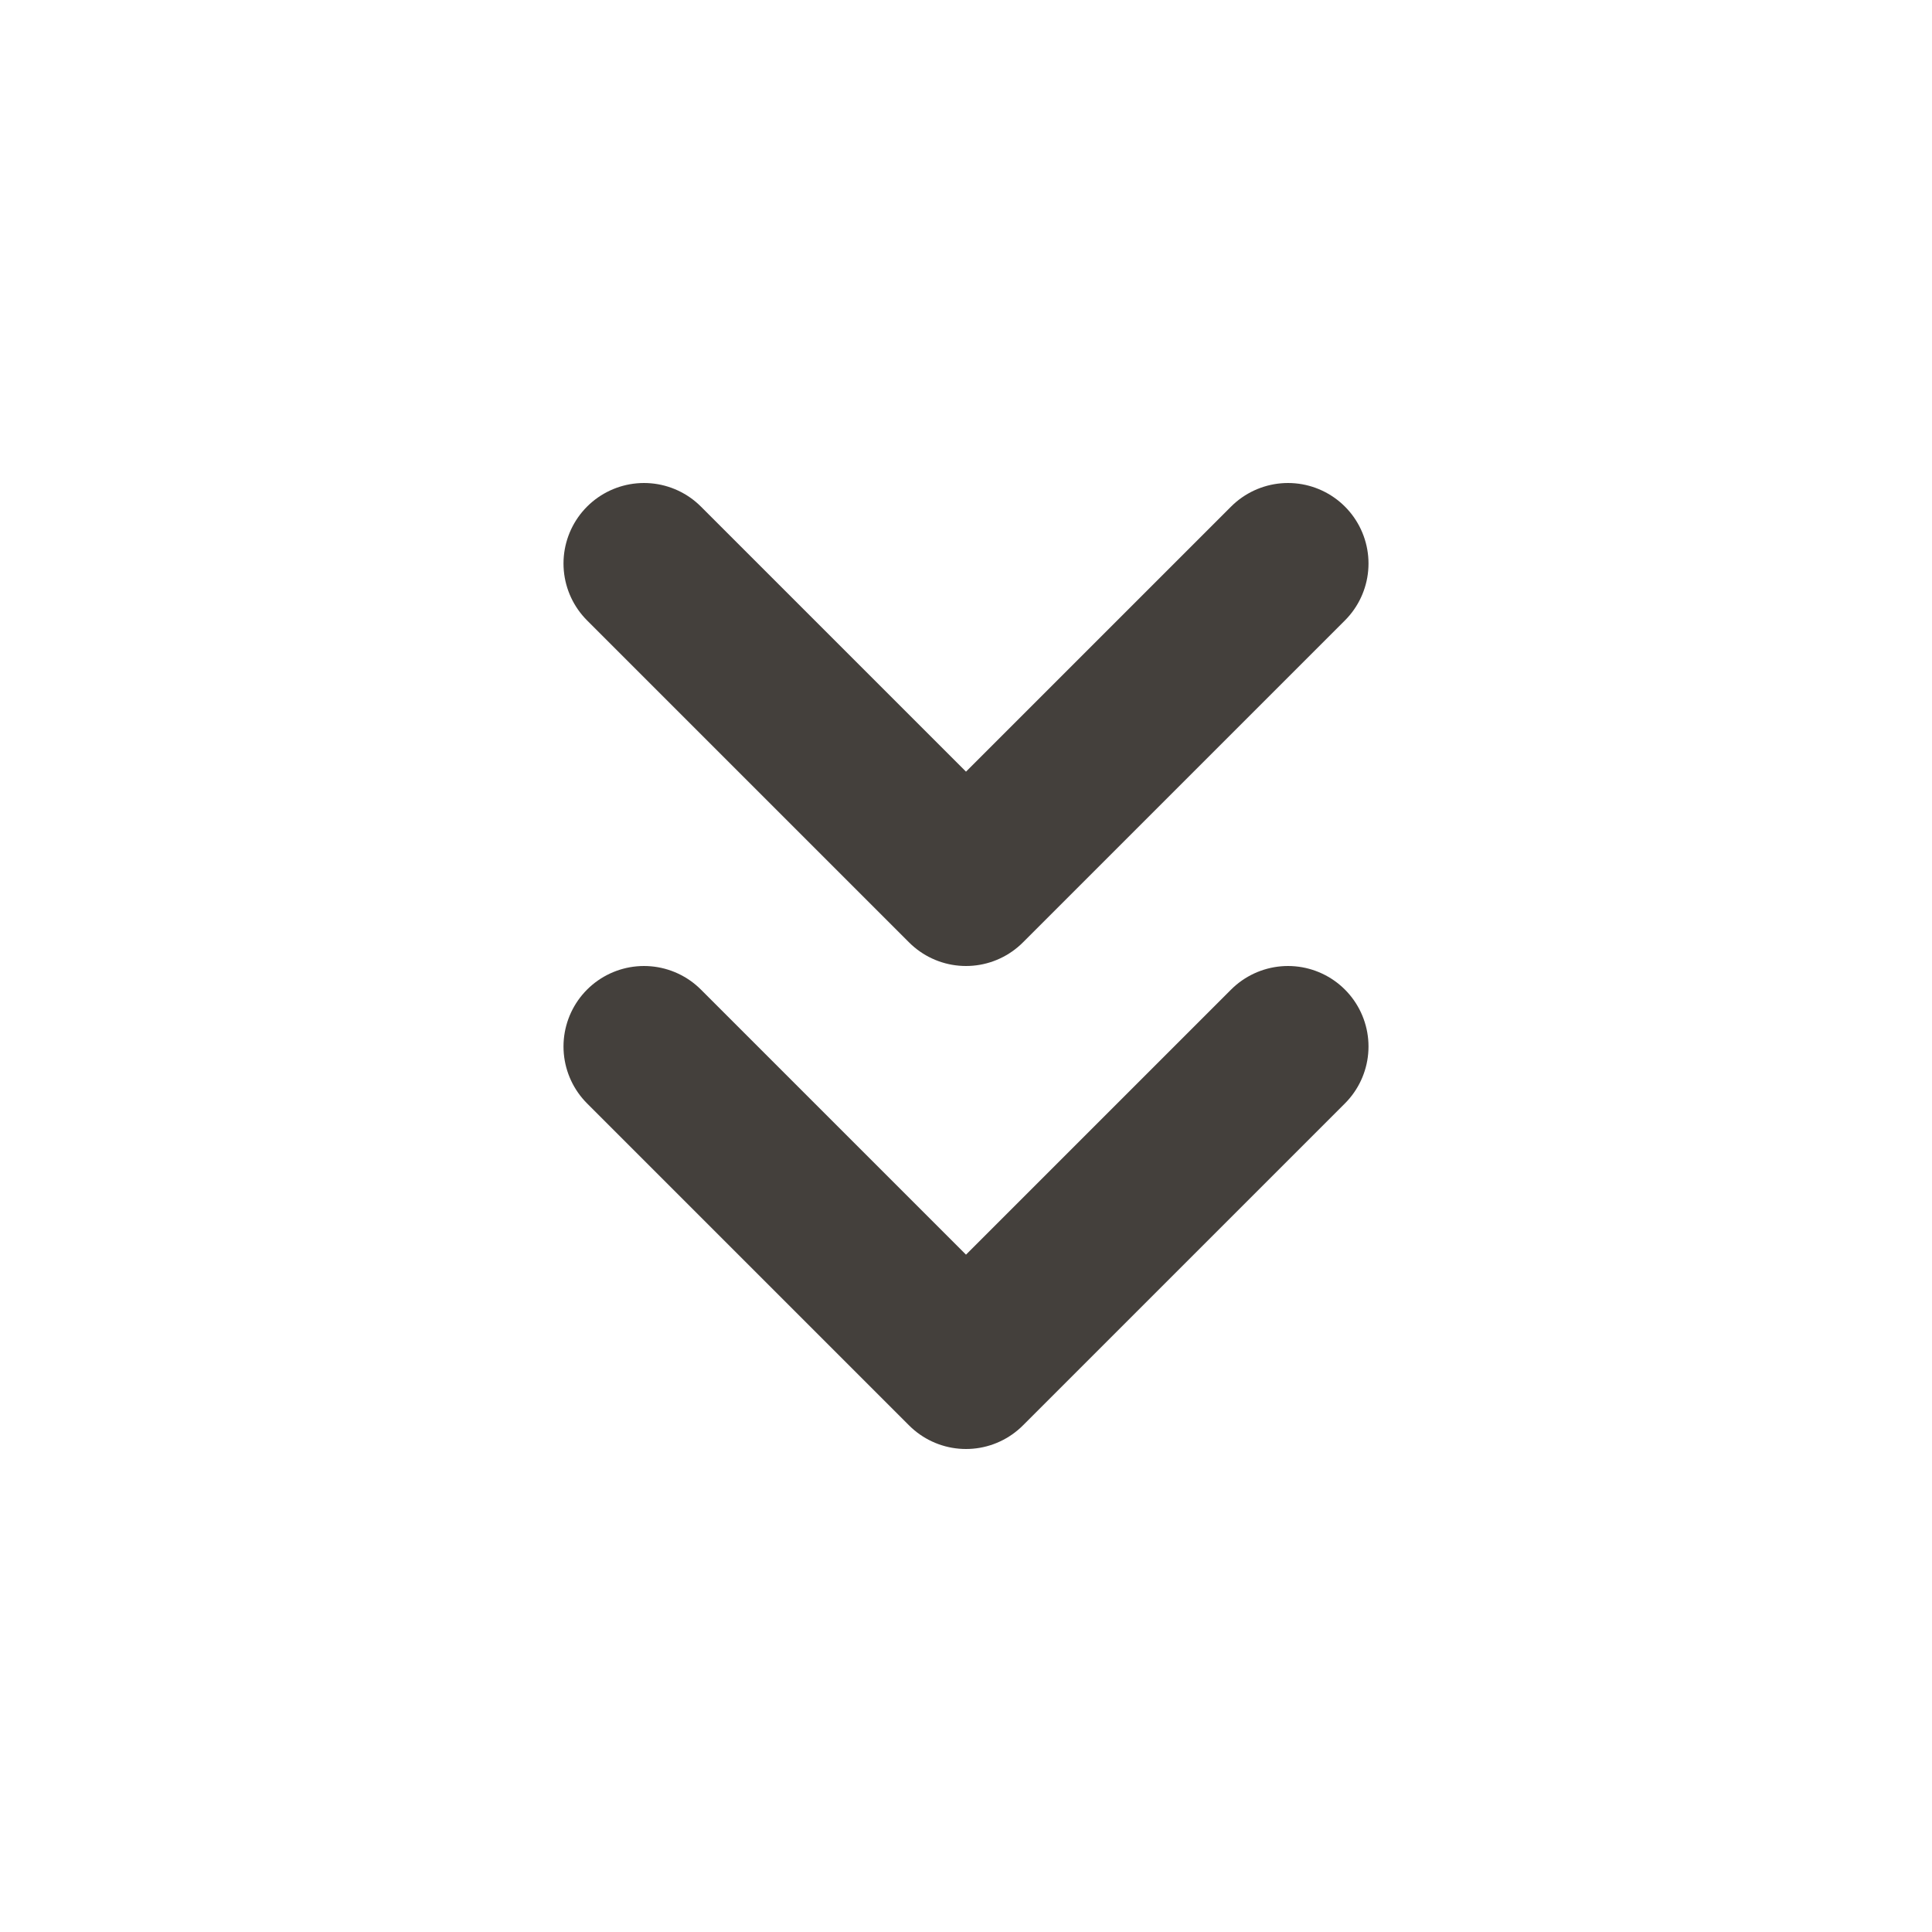
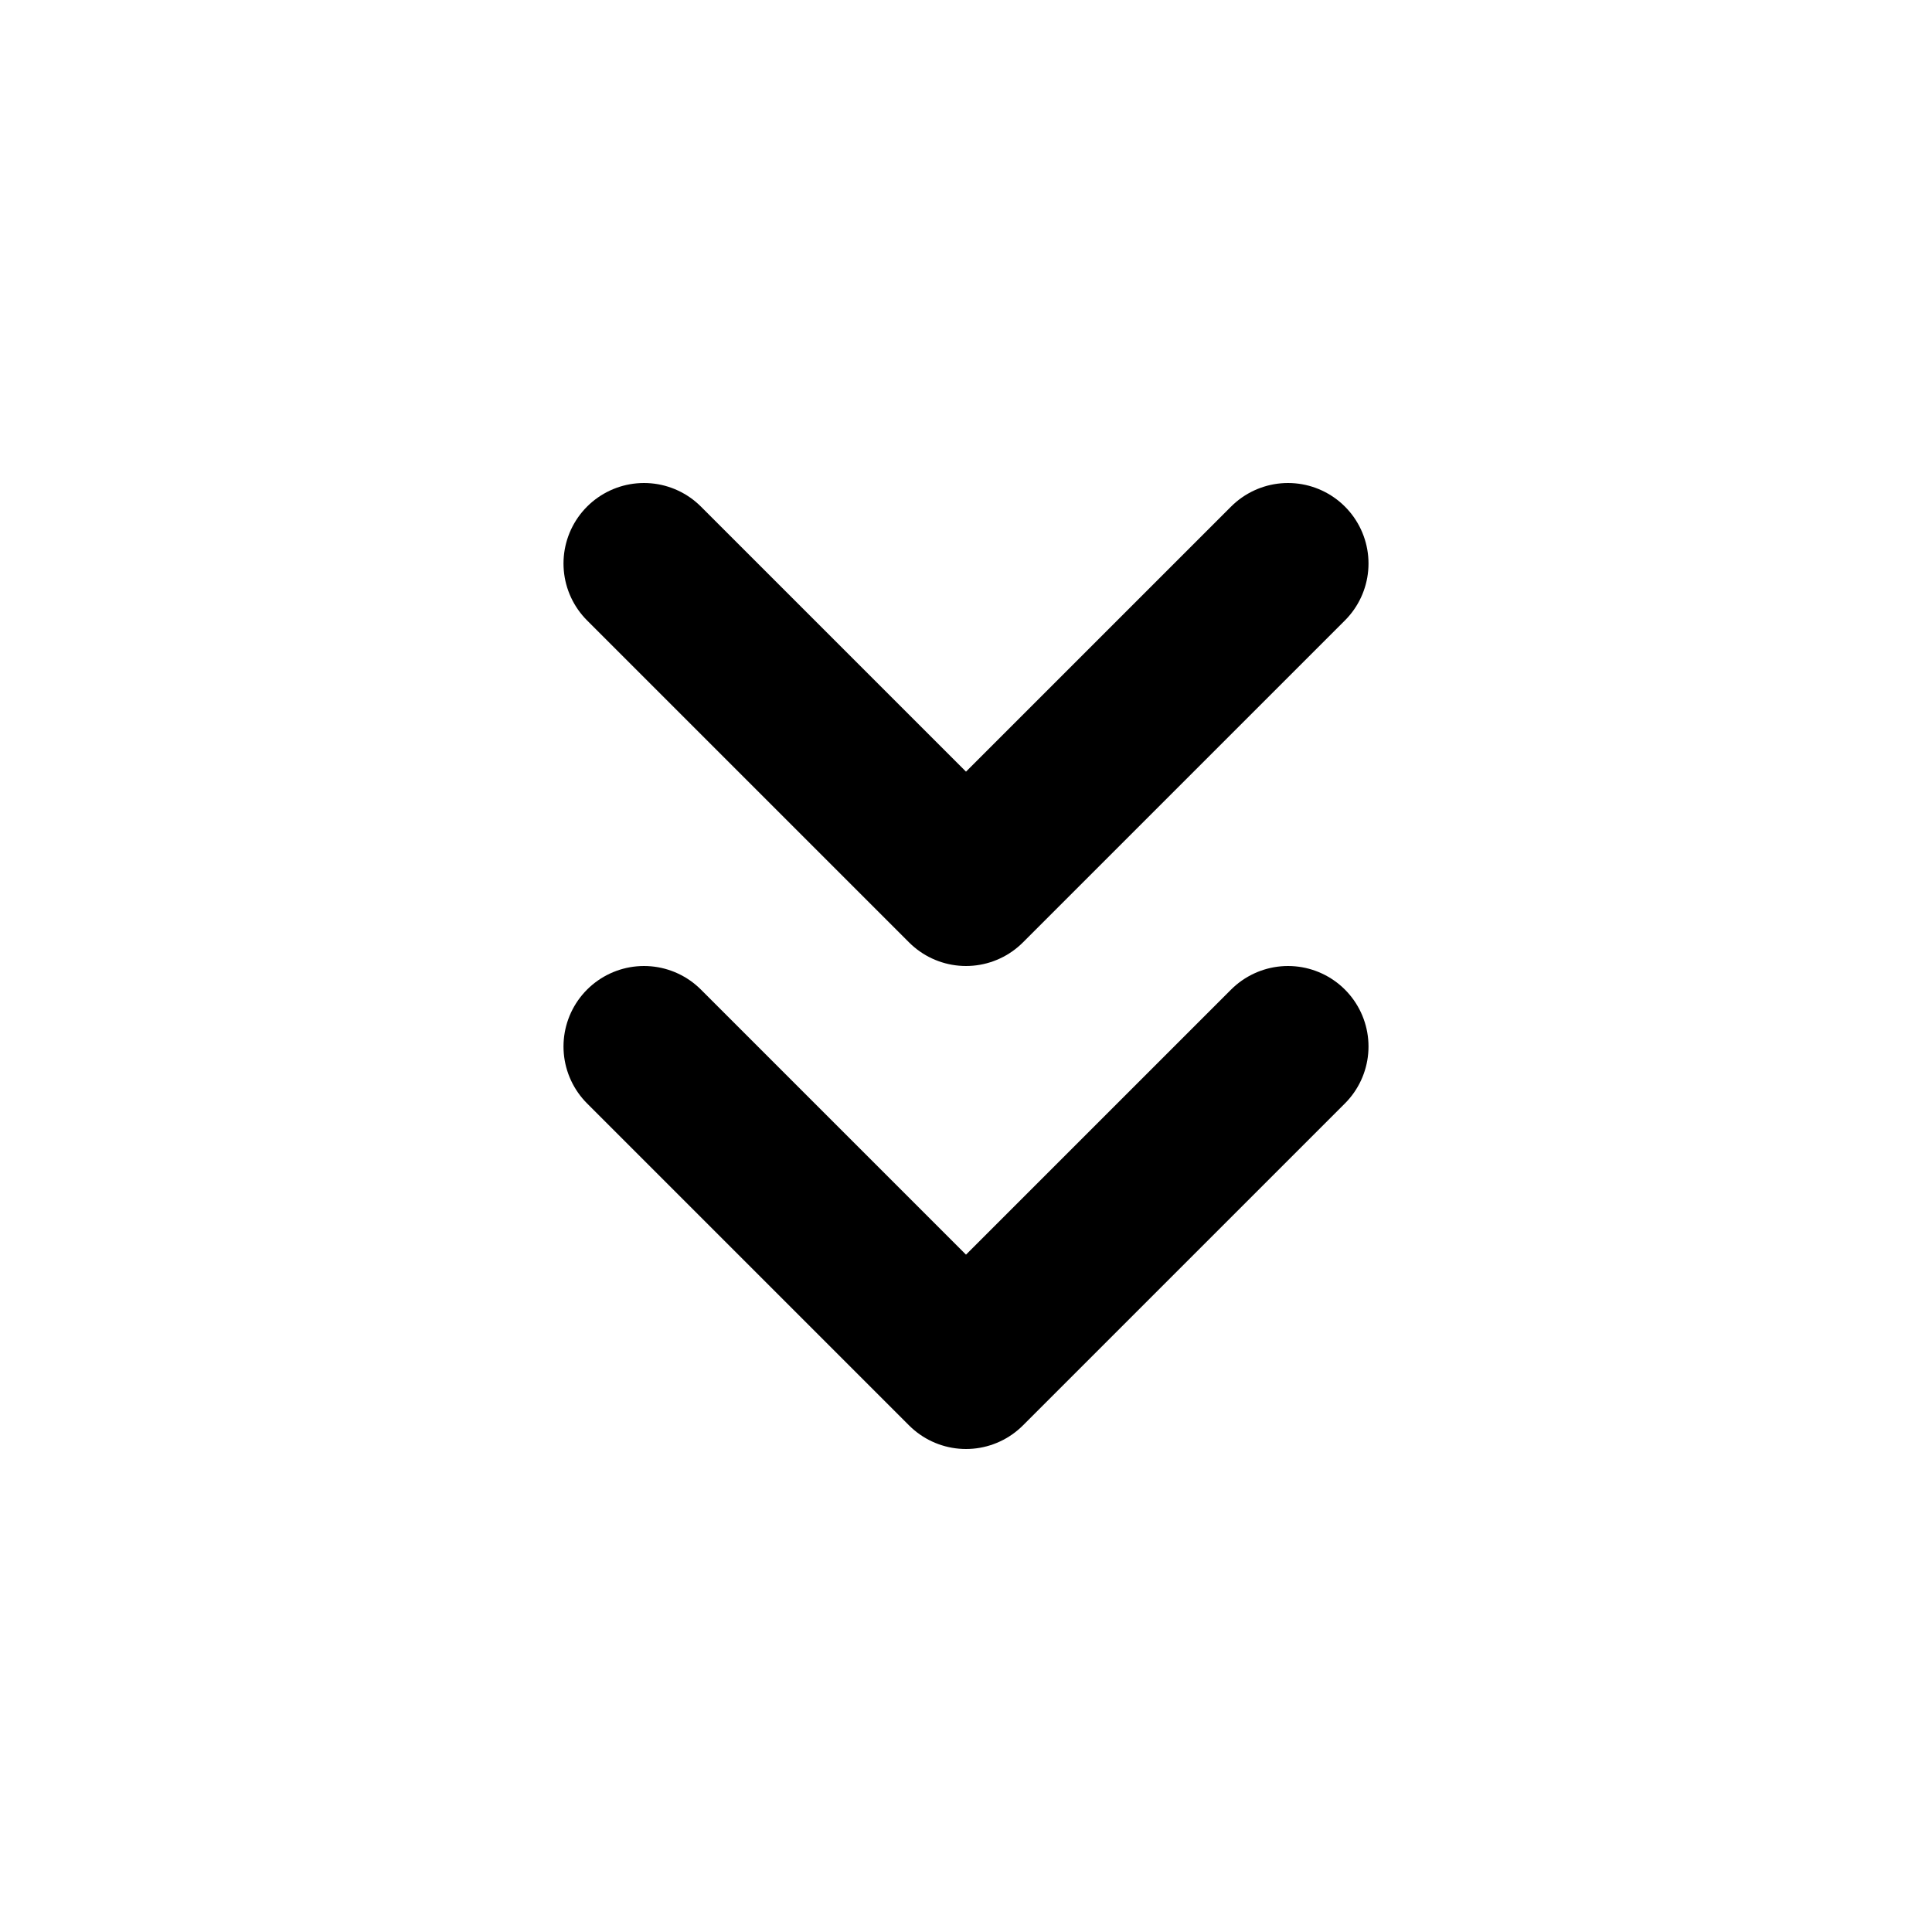
<svg xmlns="http://www.w3.org/2000/svg" width="800px" height="800px" viewBox="0 0 24 24" fill="none">
  <g id="Arrow / Chevron_Down_Duo">
-     <path id="Vector" d="M16 13L12 17L8 13M16 7L12 11L8 7" stroke="#44403c" stroke-width="2" stroke-linecap="round" stroke-linejoin="round" />
+     <path id="Vector" d="M16 13L12 17L8 13M16 7L12 11L8 7" stroke="currentColor" stroke-width="2" stroke-linecap="round" stroke-linejoin="round" />
  </g>
</svg>
